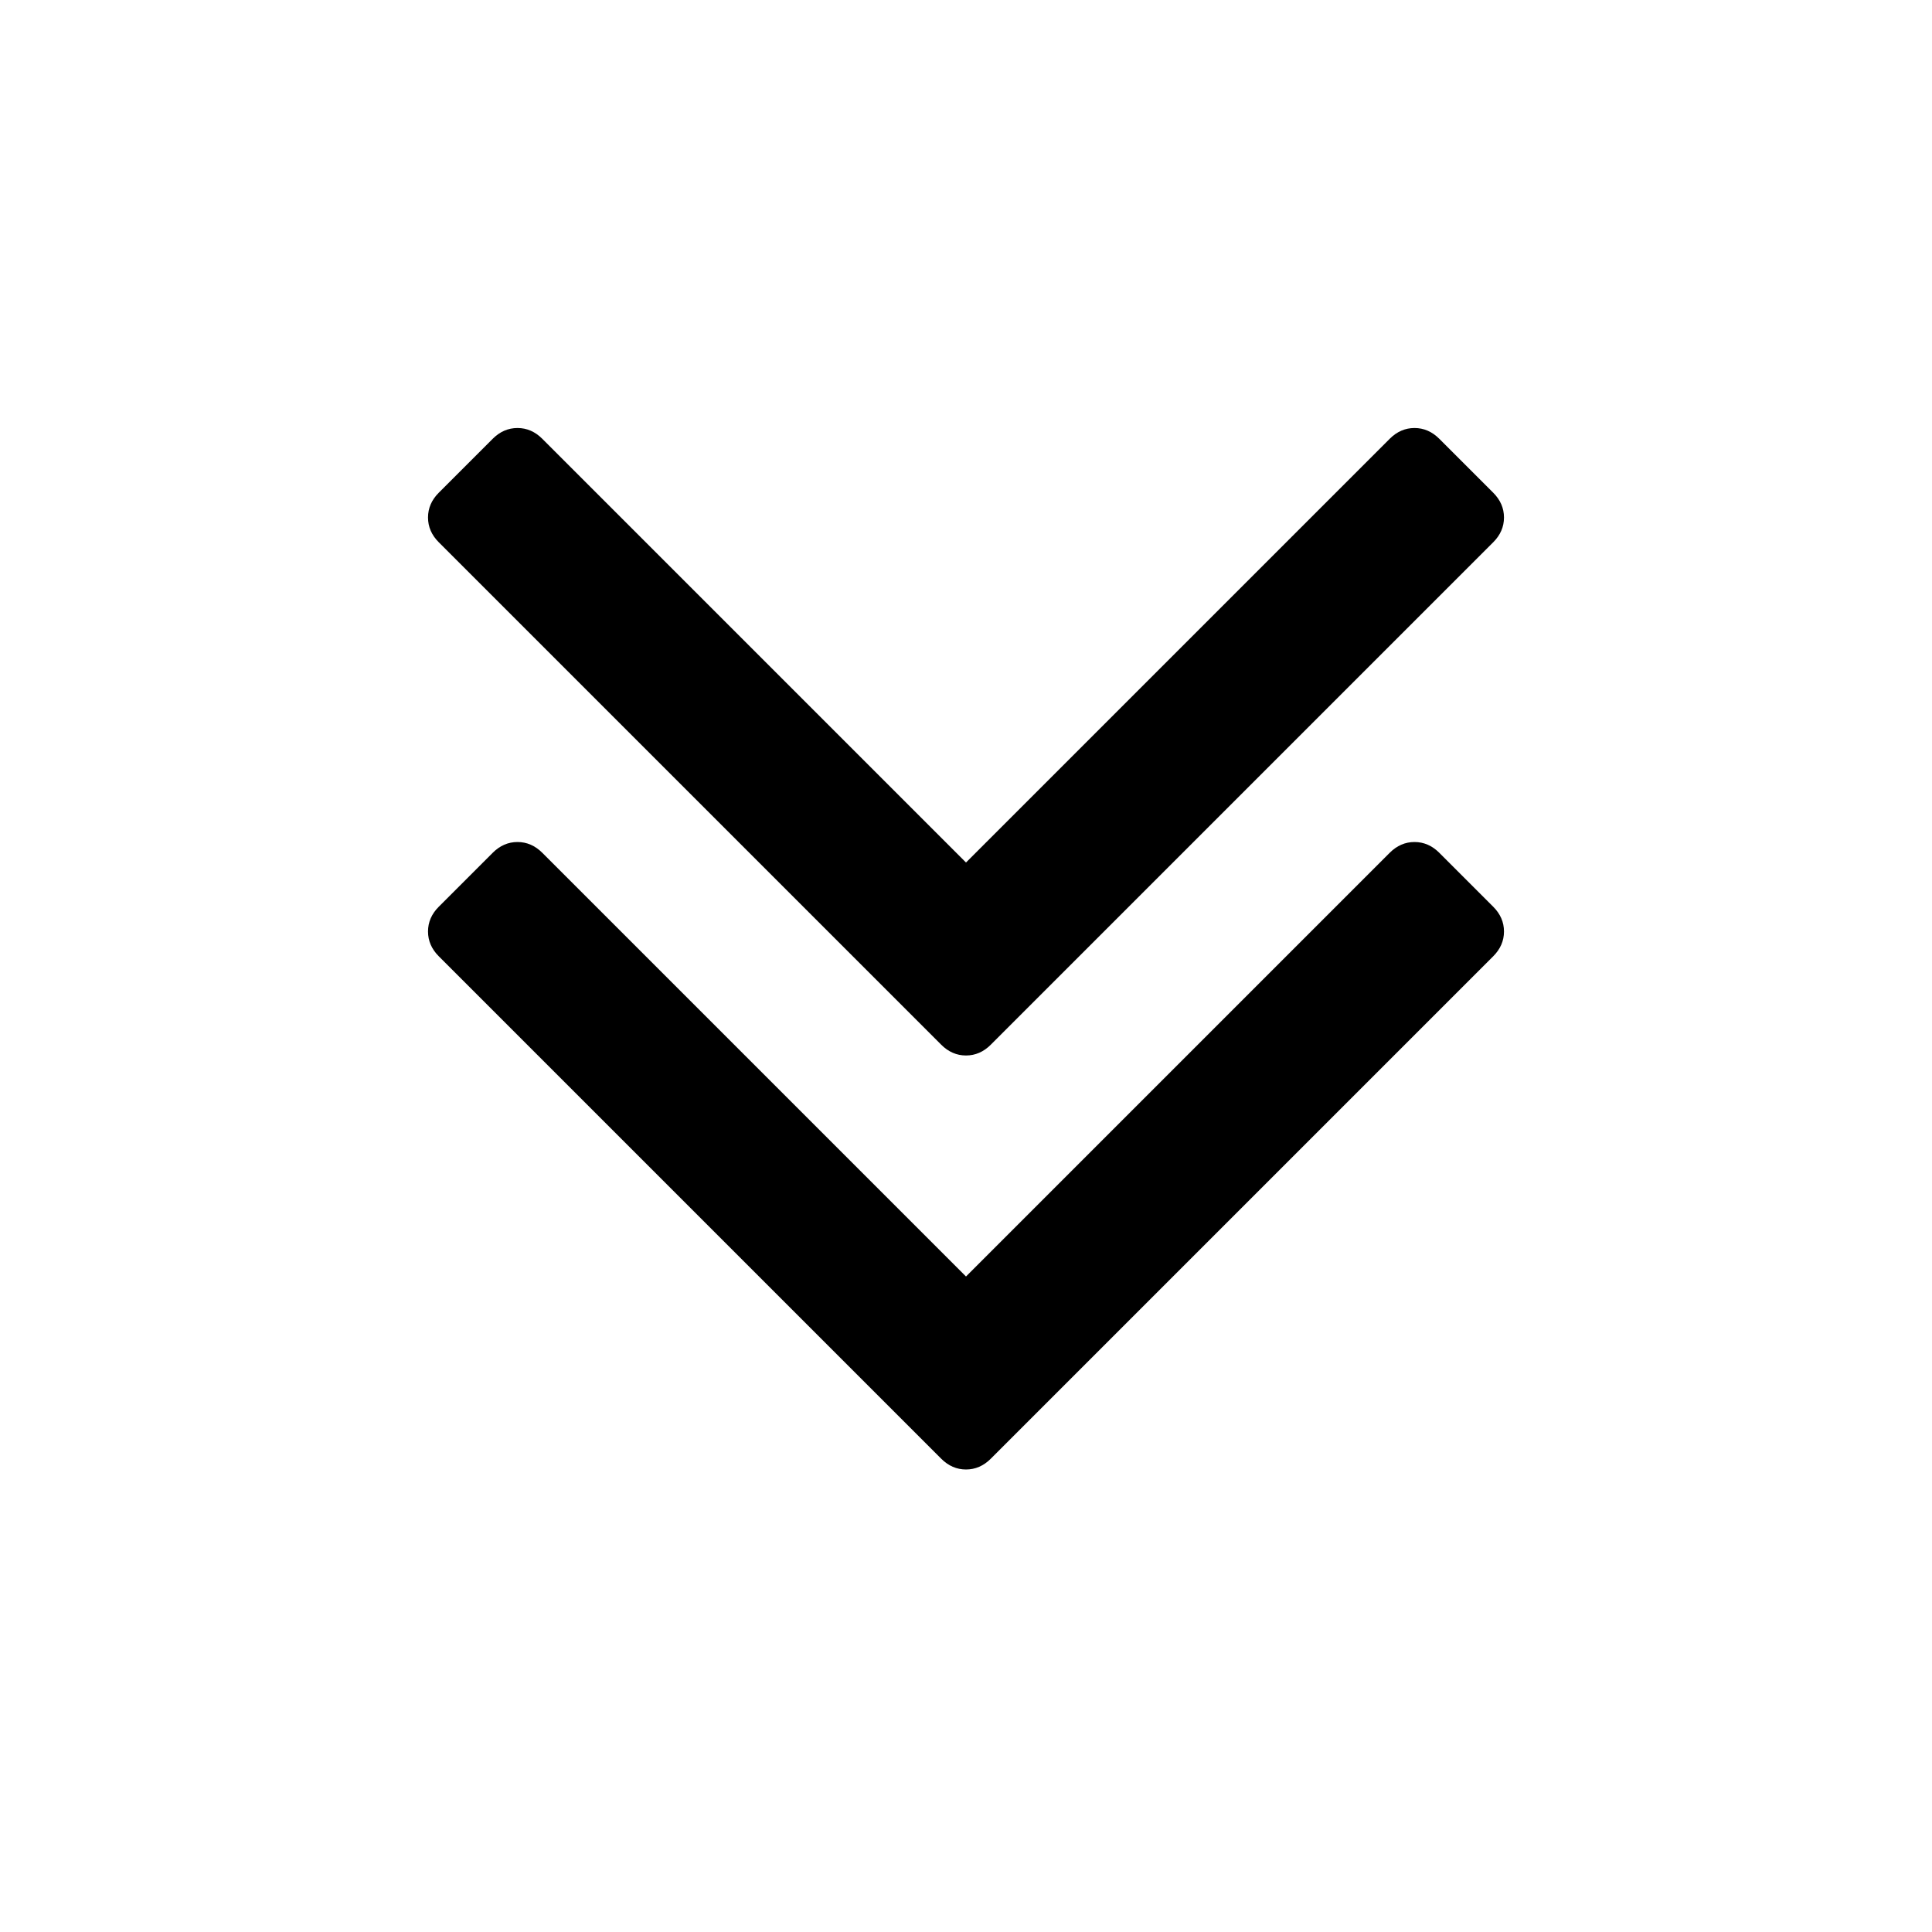
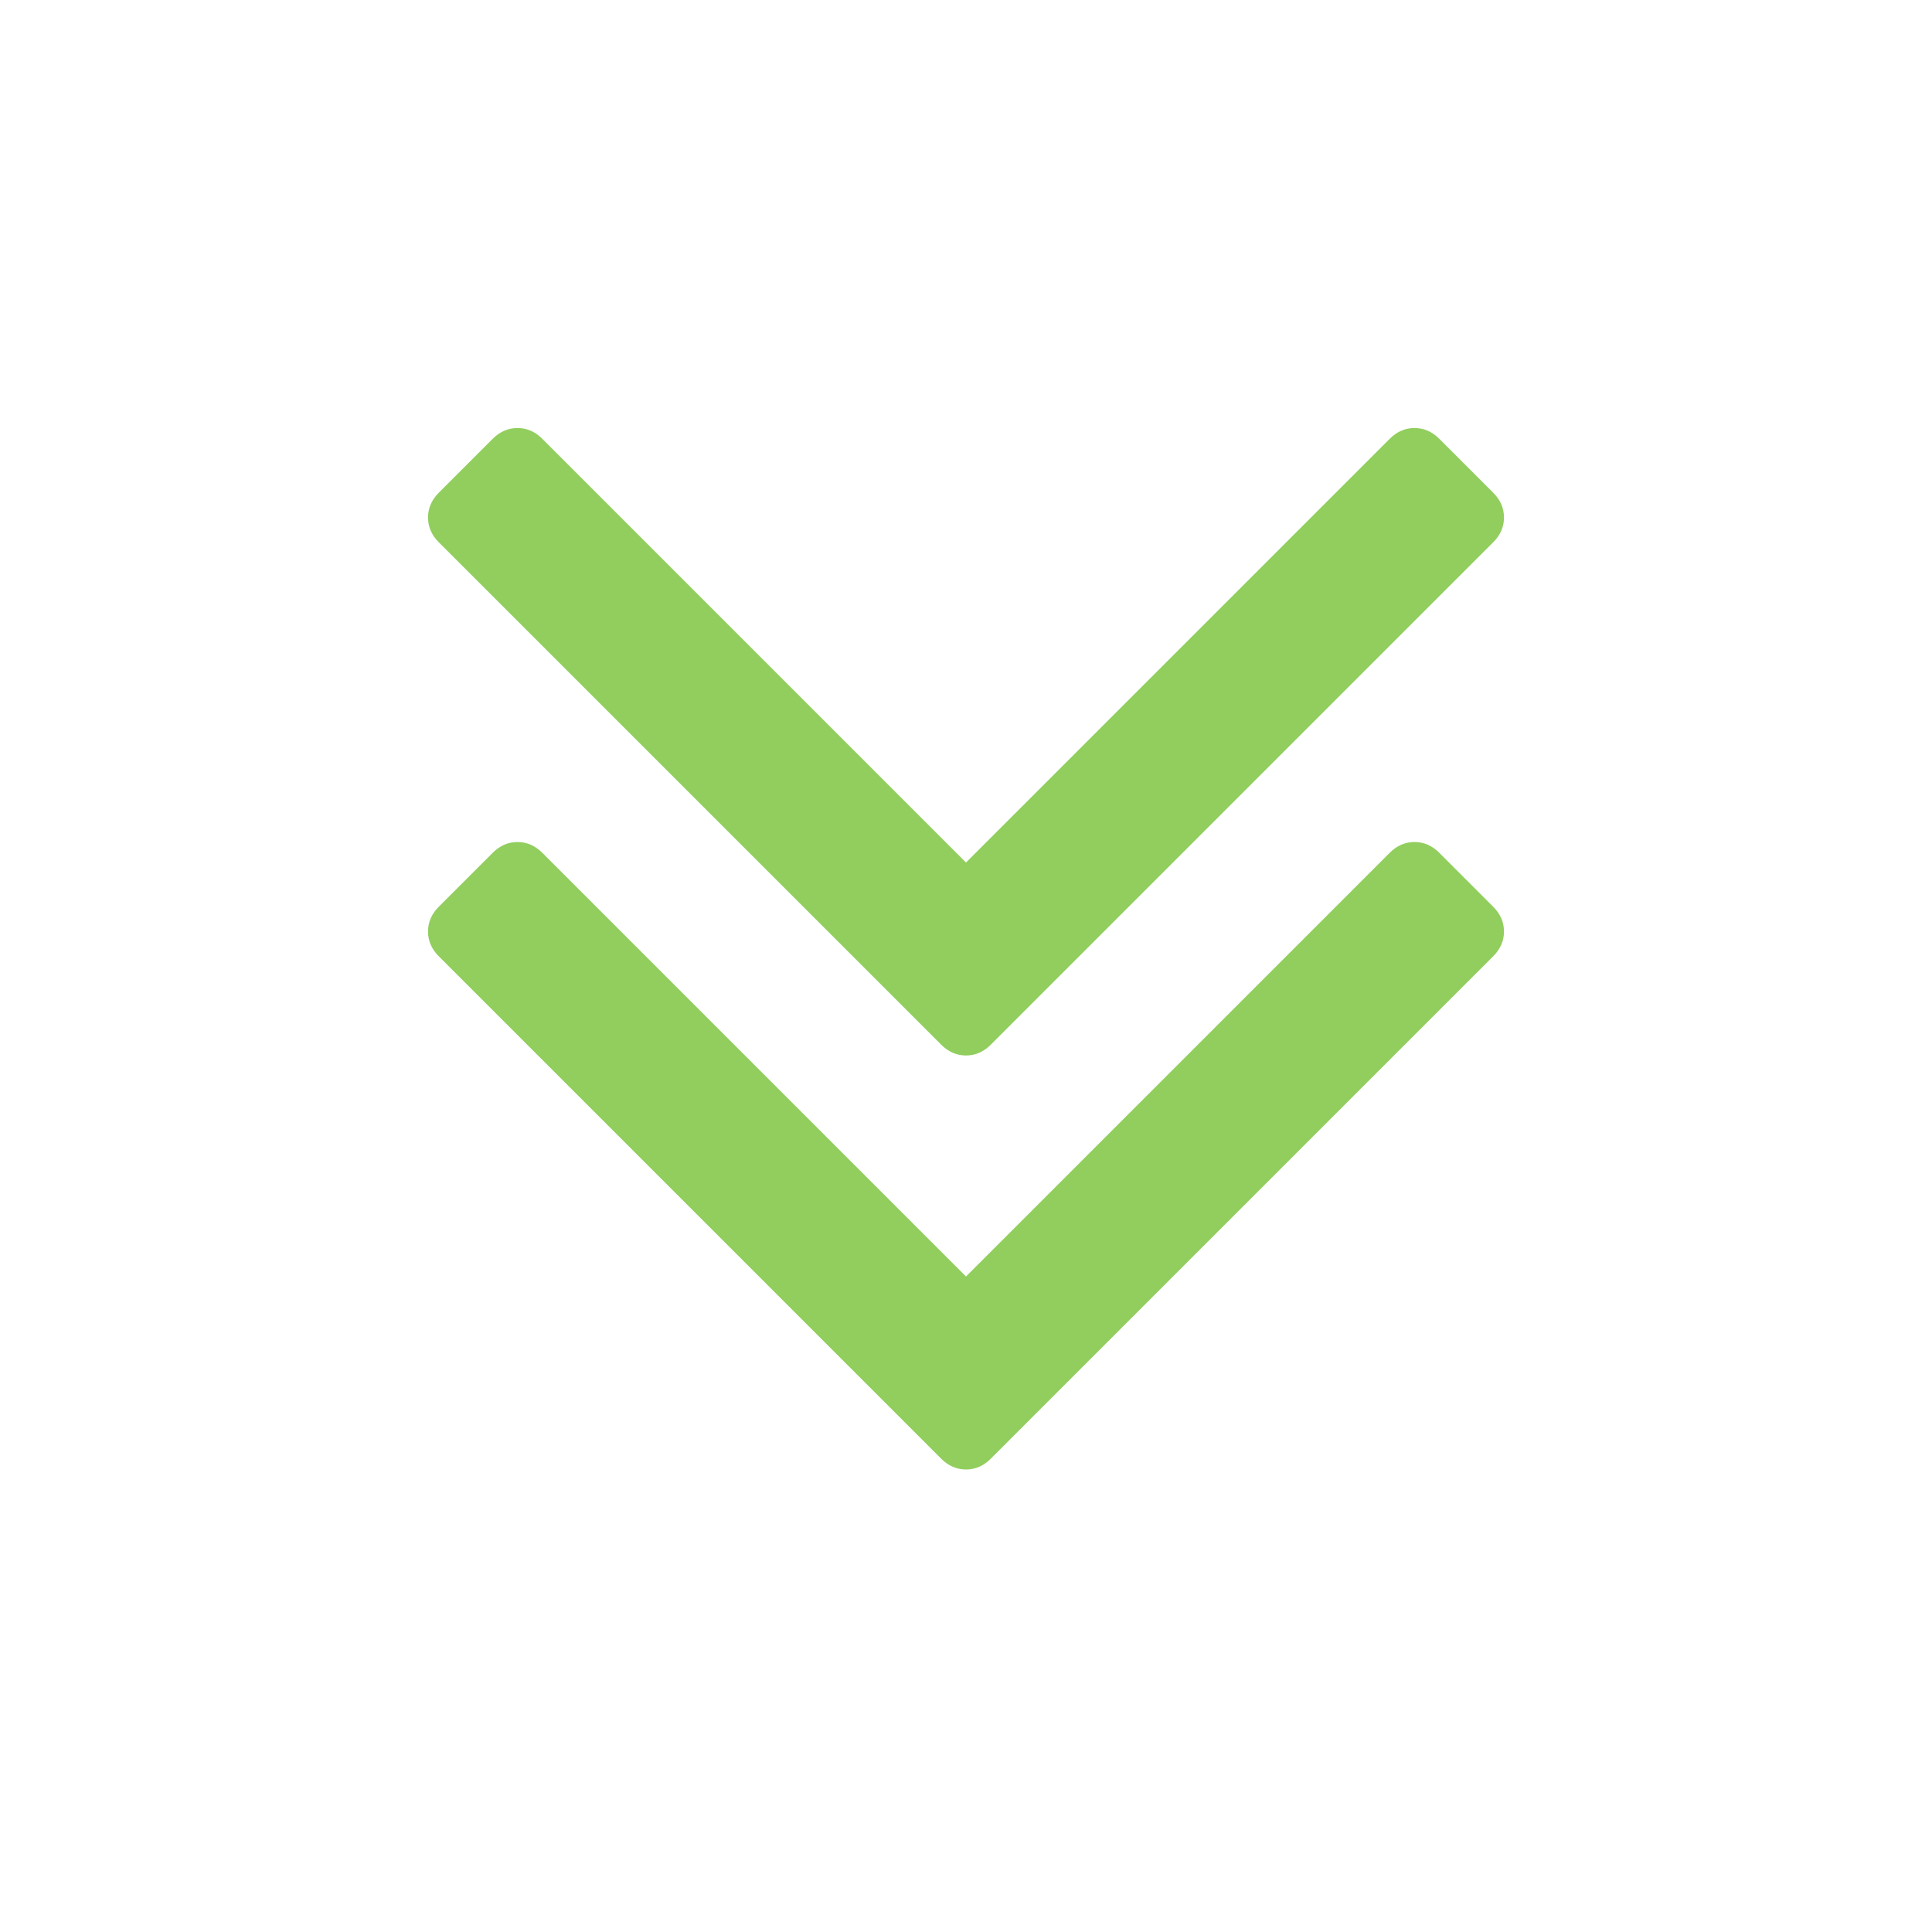
<svg xmlns="http://www.w3.org/2000/svg" width="1792" height="1792" viewBox="0 0 1792 1792">
-   <path d="M1395 864q0 13-10 23l-466 466q-10 10-23 10t-23-10l-466-466q-10-10-10-23t10-23l50-50q10-10 23-10t23 10l393 393 393-393q10-10 23-10t23 10l50 50q10 10 10 23zm0-384q0 13-10 23l-466 466q-10 10-23 10t-23-10l-466-466q-10-10-10-23t10-23l50-50q10-10 23-10t23 10l393 393 393-393q10-10 23-10t23 10l50 50q10 10 10 23z" />
+   <path d="M1395 864q0 13-10 23l-466 466q-10 10-23 10t-23-10l-466-466q-10-10-10-23t10-23l50-50q10-10 23-10t23 10l393 393 393-393q10-10 23-10t23 10l50 50q10 10 10 23zm0-384q0 13-10 23l-466 466q-10 10-23 10t-23-10l-466-466q-10-10-10-23t10-23l50-50q10-10 23-10t23 10l393 393 393-393q10-10 23-10t23 10l50 50q10 10 10 23z" fill="#91ce5e" />
</svg>
